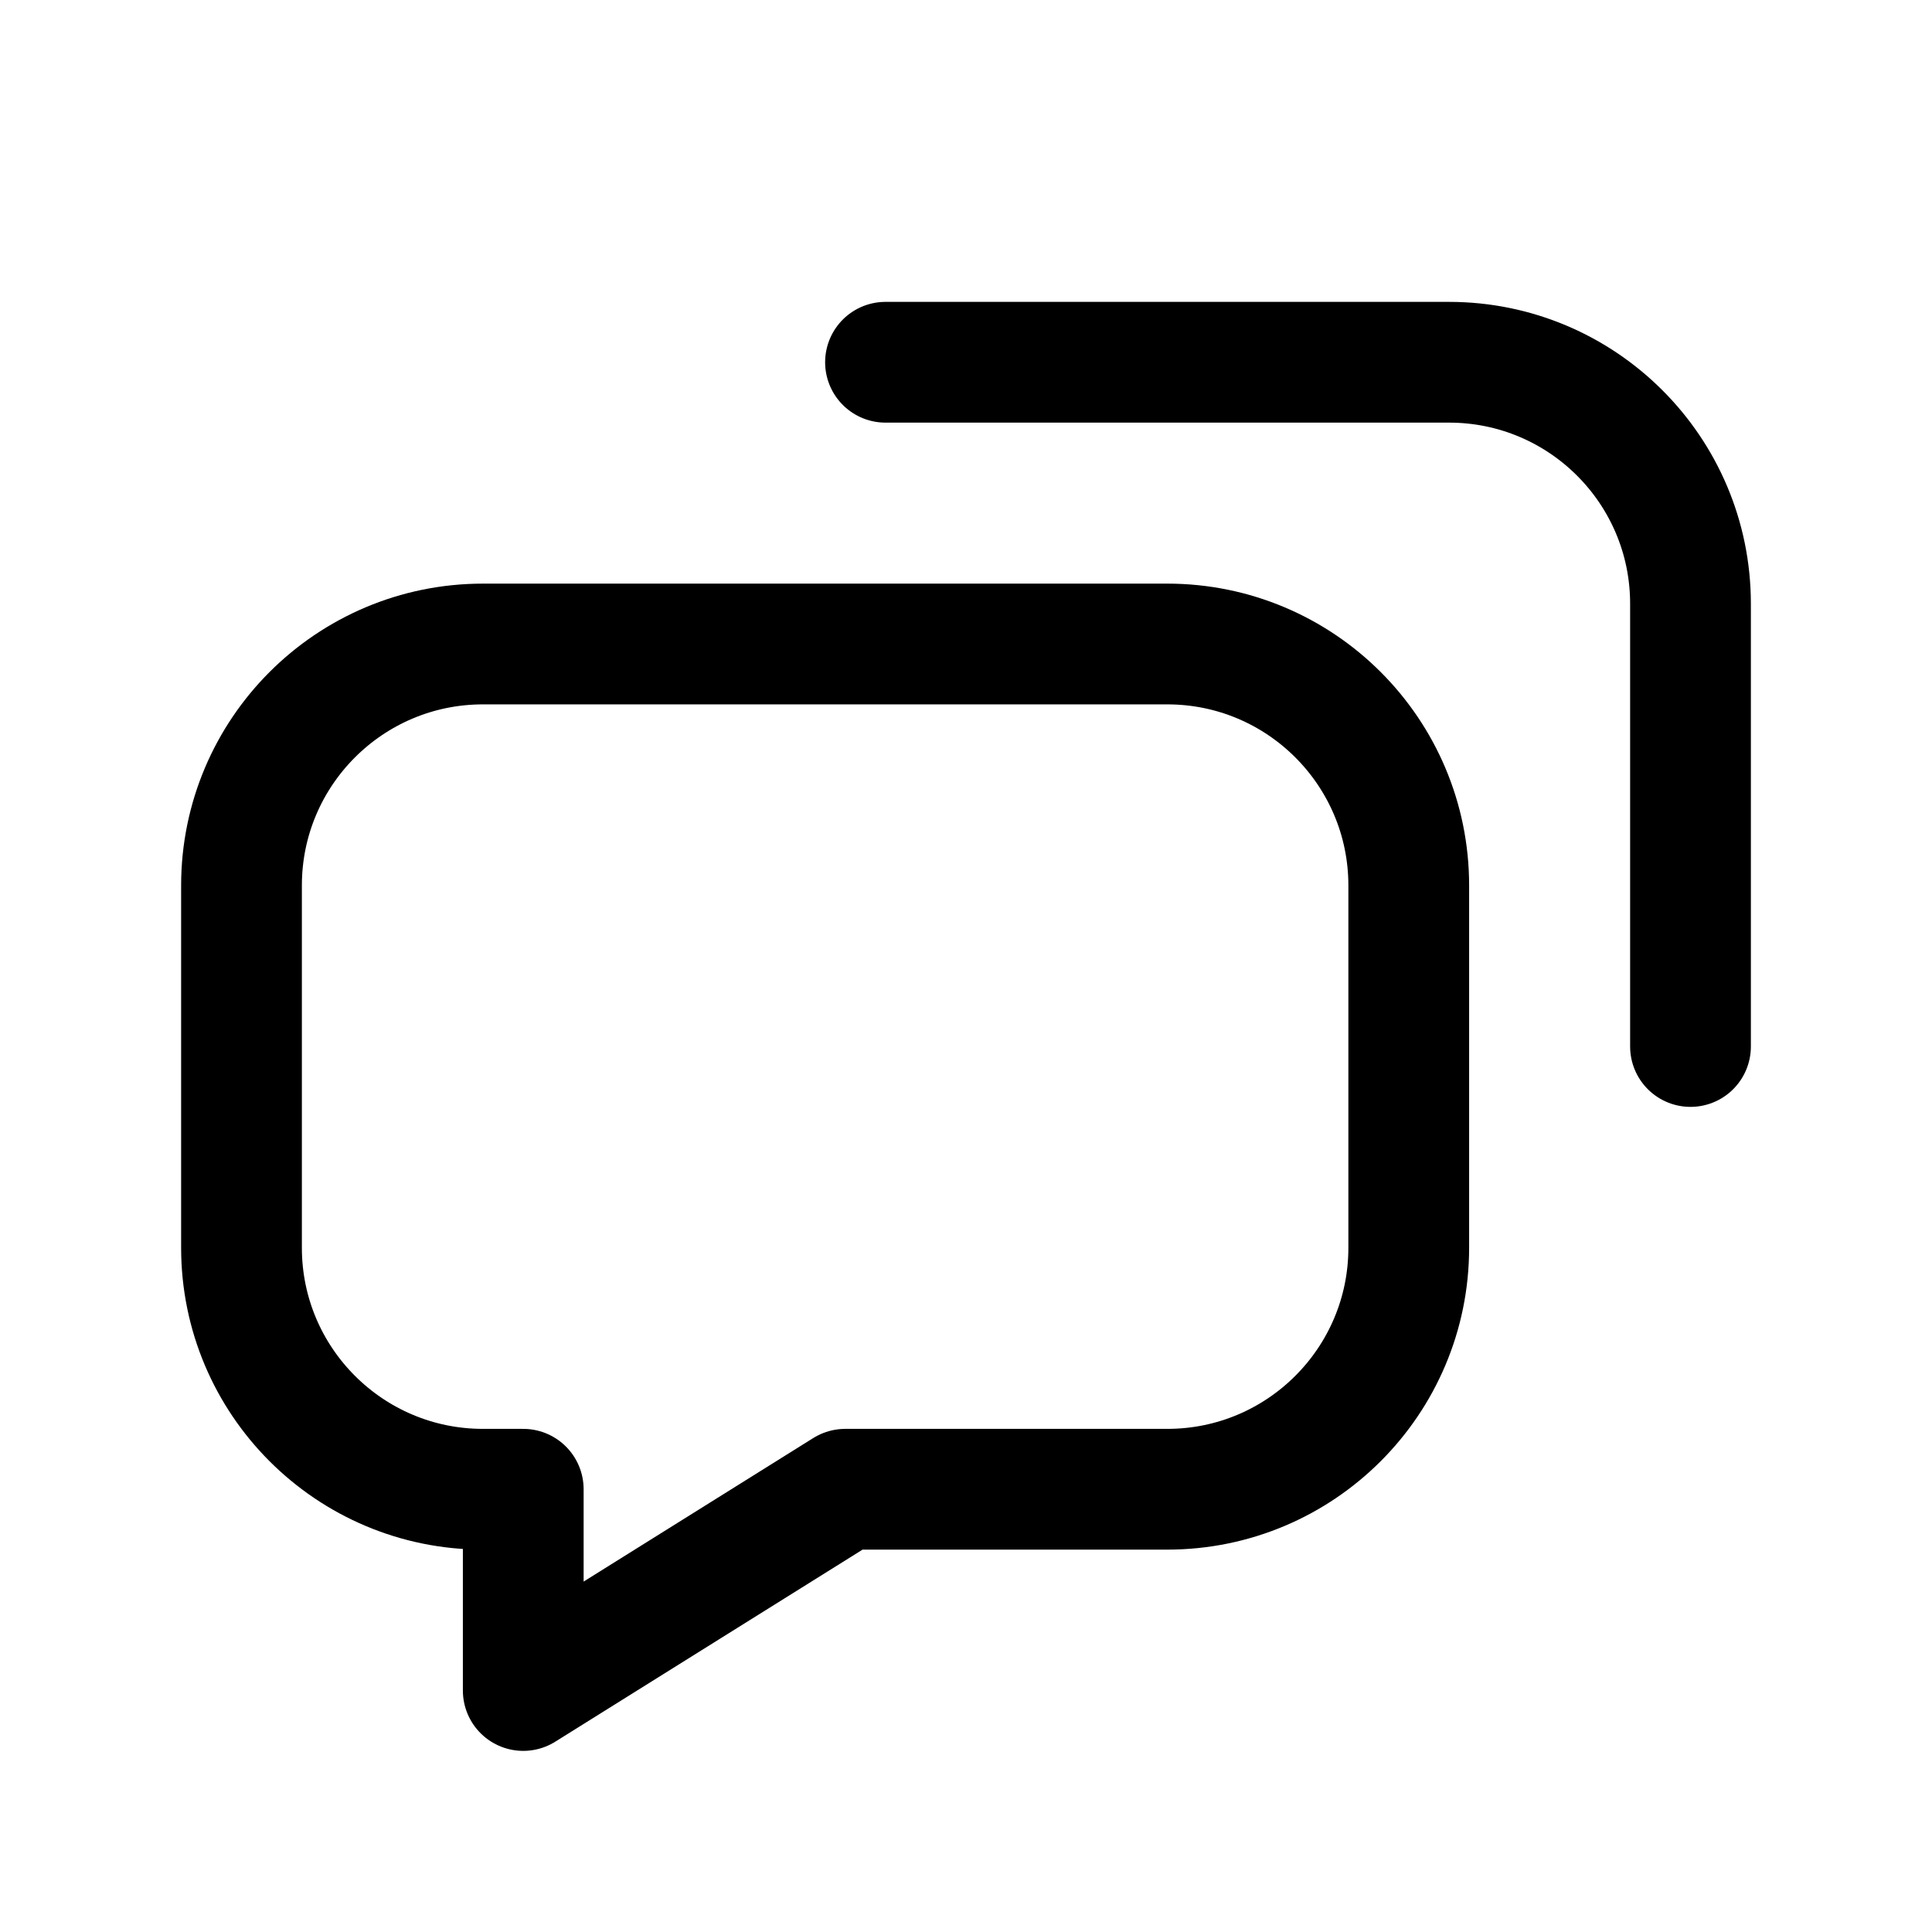
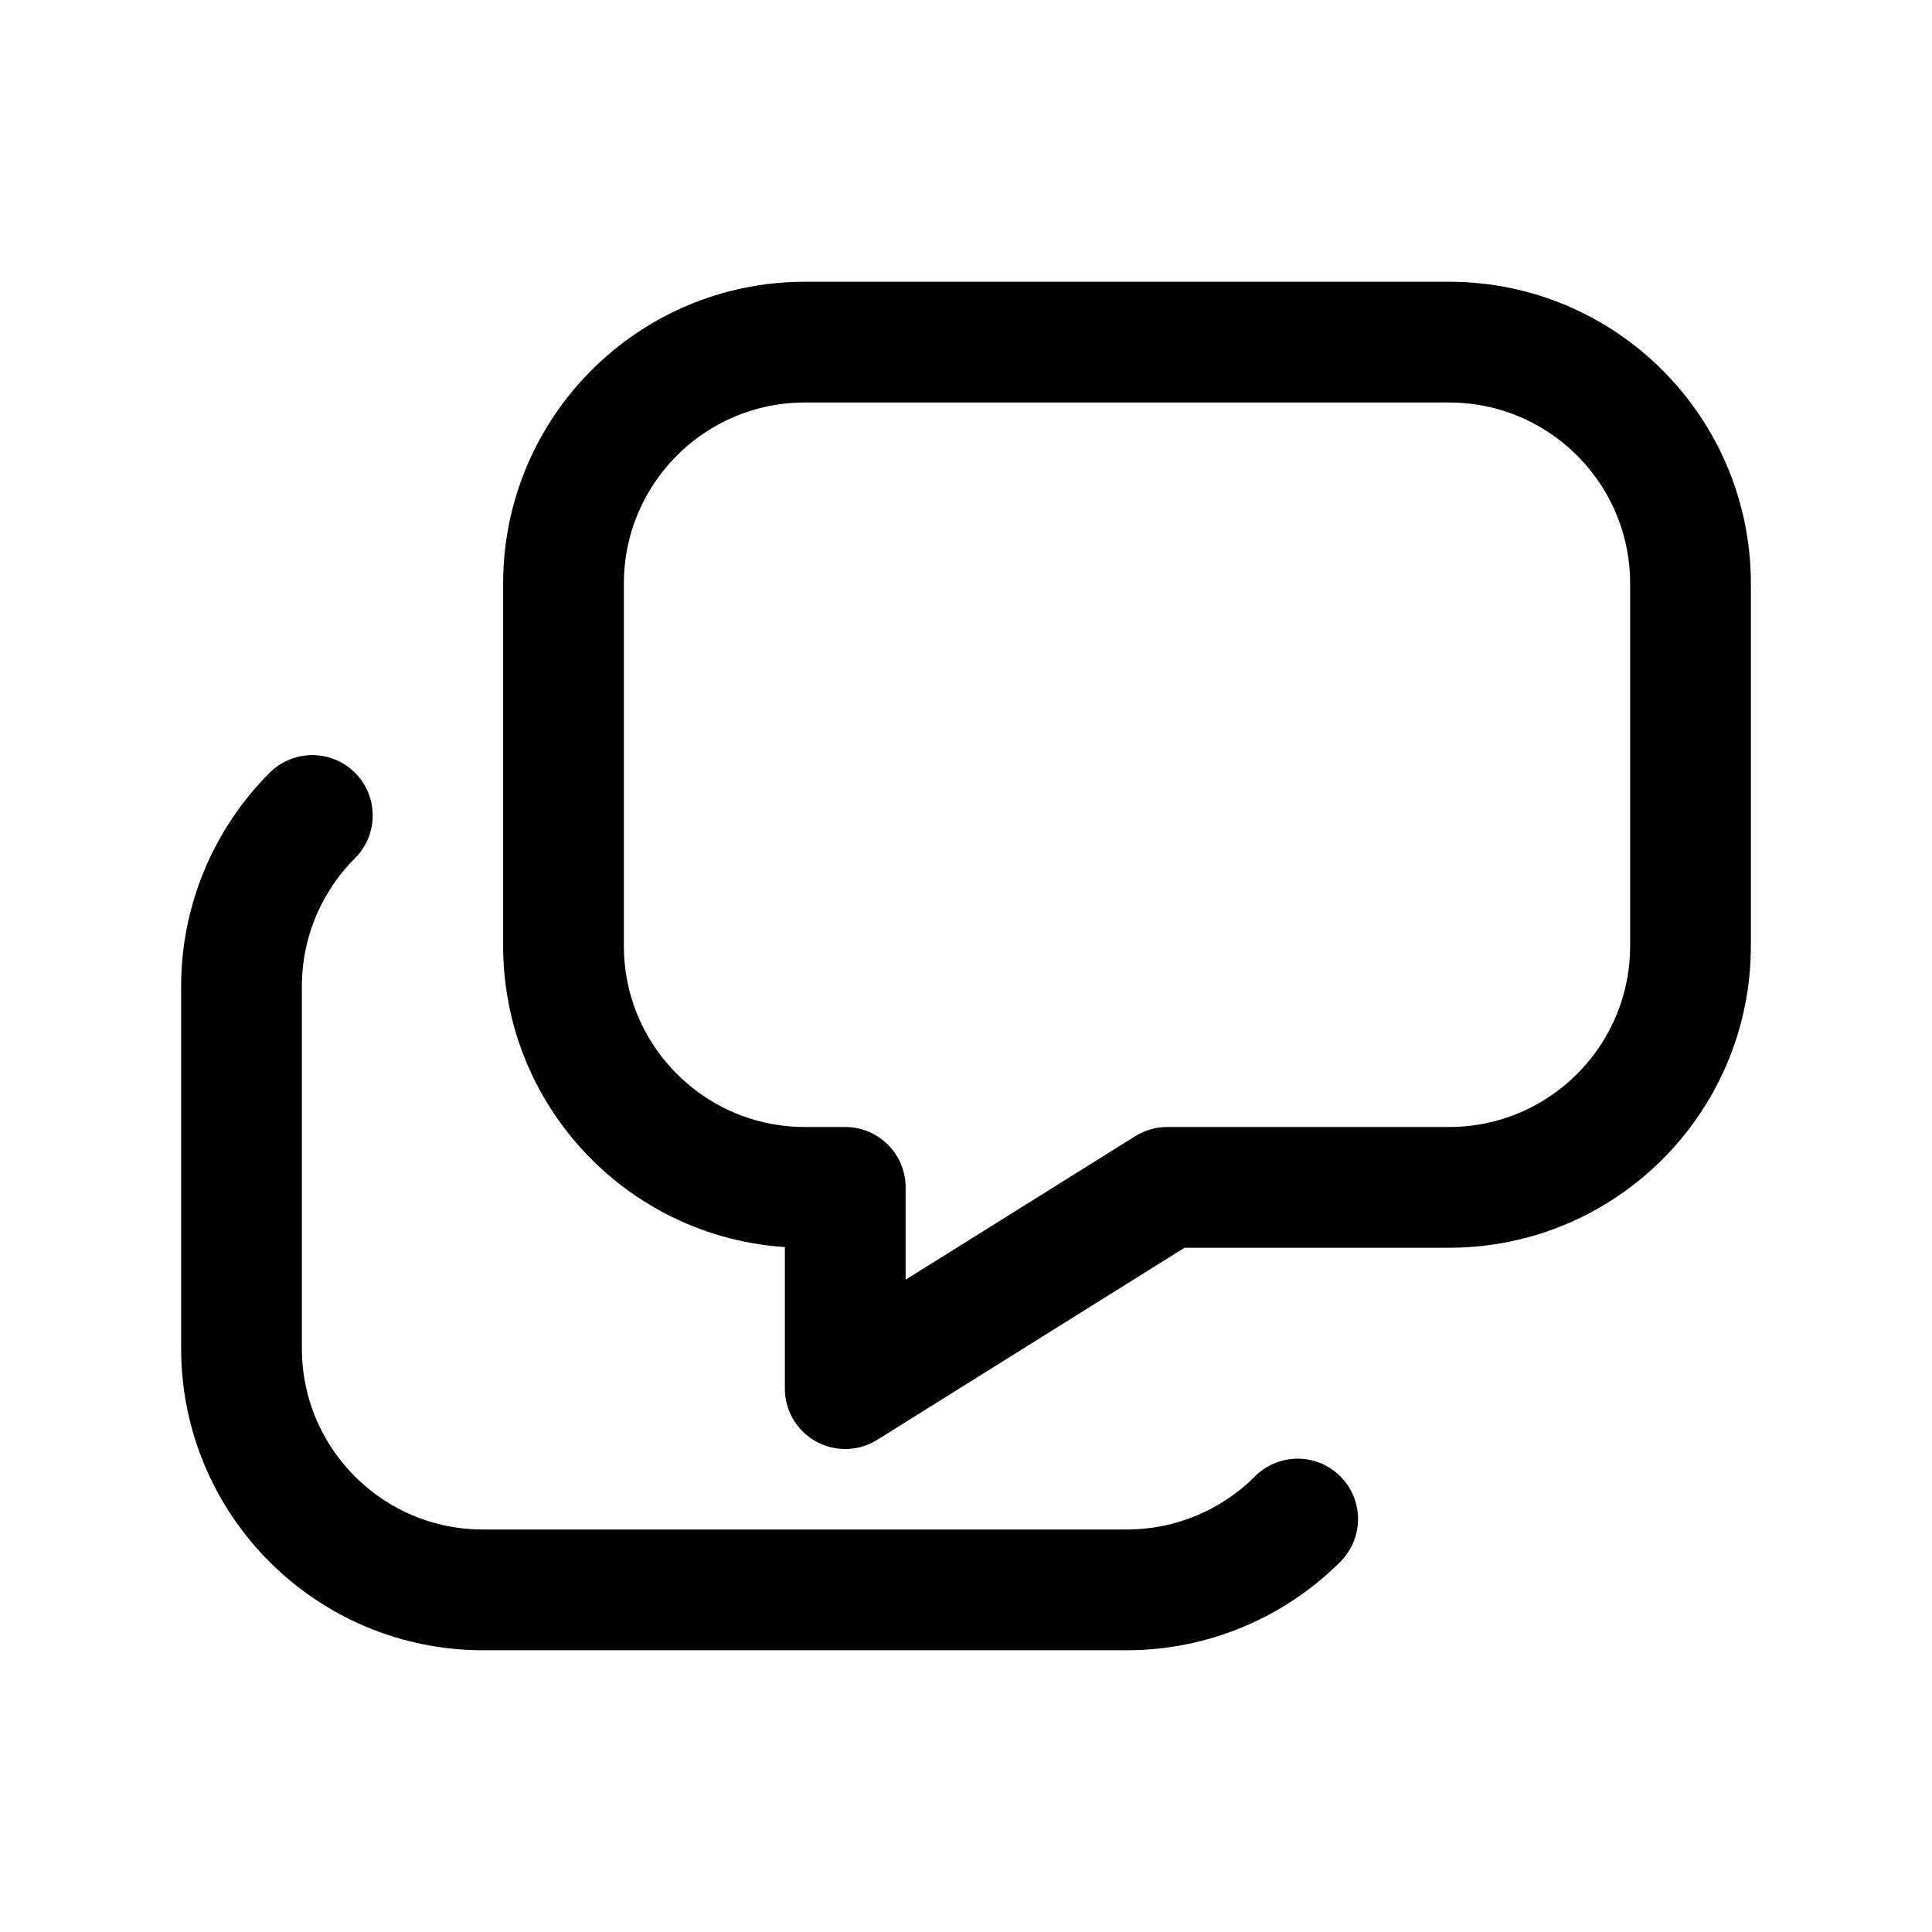
<svg xmlns="http://www.w3.org/2000/svg" viewBox="0 0 24 24" fill="none" stroke="currentColor" stroke-width="1.5" stroke-linecap="round" stroke-linejoin="round">
-   <path d="M6 8h8.5a3 3 0 0 1 3 3v4.5a3 3 0 0 1-3 3H10.5L6.5 21v-2.5H6a3 3 0 0 1-3-3V11a3 3 0 0 1 3-3Z" />
-   <path d="M11 4.5h7a3 3 0 0 1 3 3v5.5" />
+   <path d="M10 4.25h8a3 3 0 0 1 3 3v4.5a3 3 0 0 1-3 3H14.5L10.5 17.25v-2.5H10a3 3 0 0 1-3-3v-4.5a3 3 0 0 1 3-3Z" />
+   <path d="M3.88 10.13A3 3 0 0 0 3 12.25V16.75A3 3 0 0 0 6 19.75H14A3 3 0 0 0 16.12 18.87" />
</svg>
